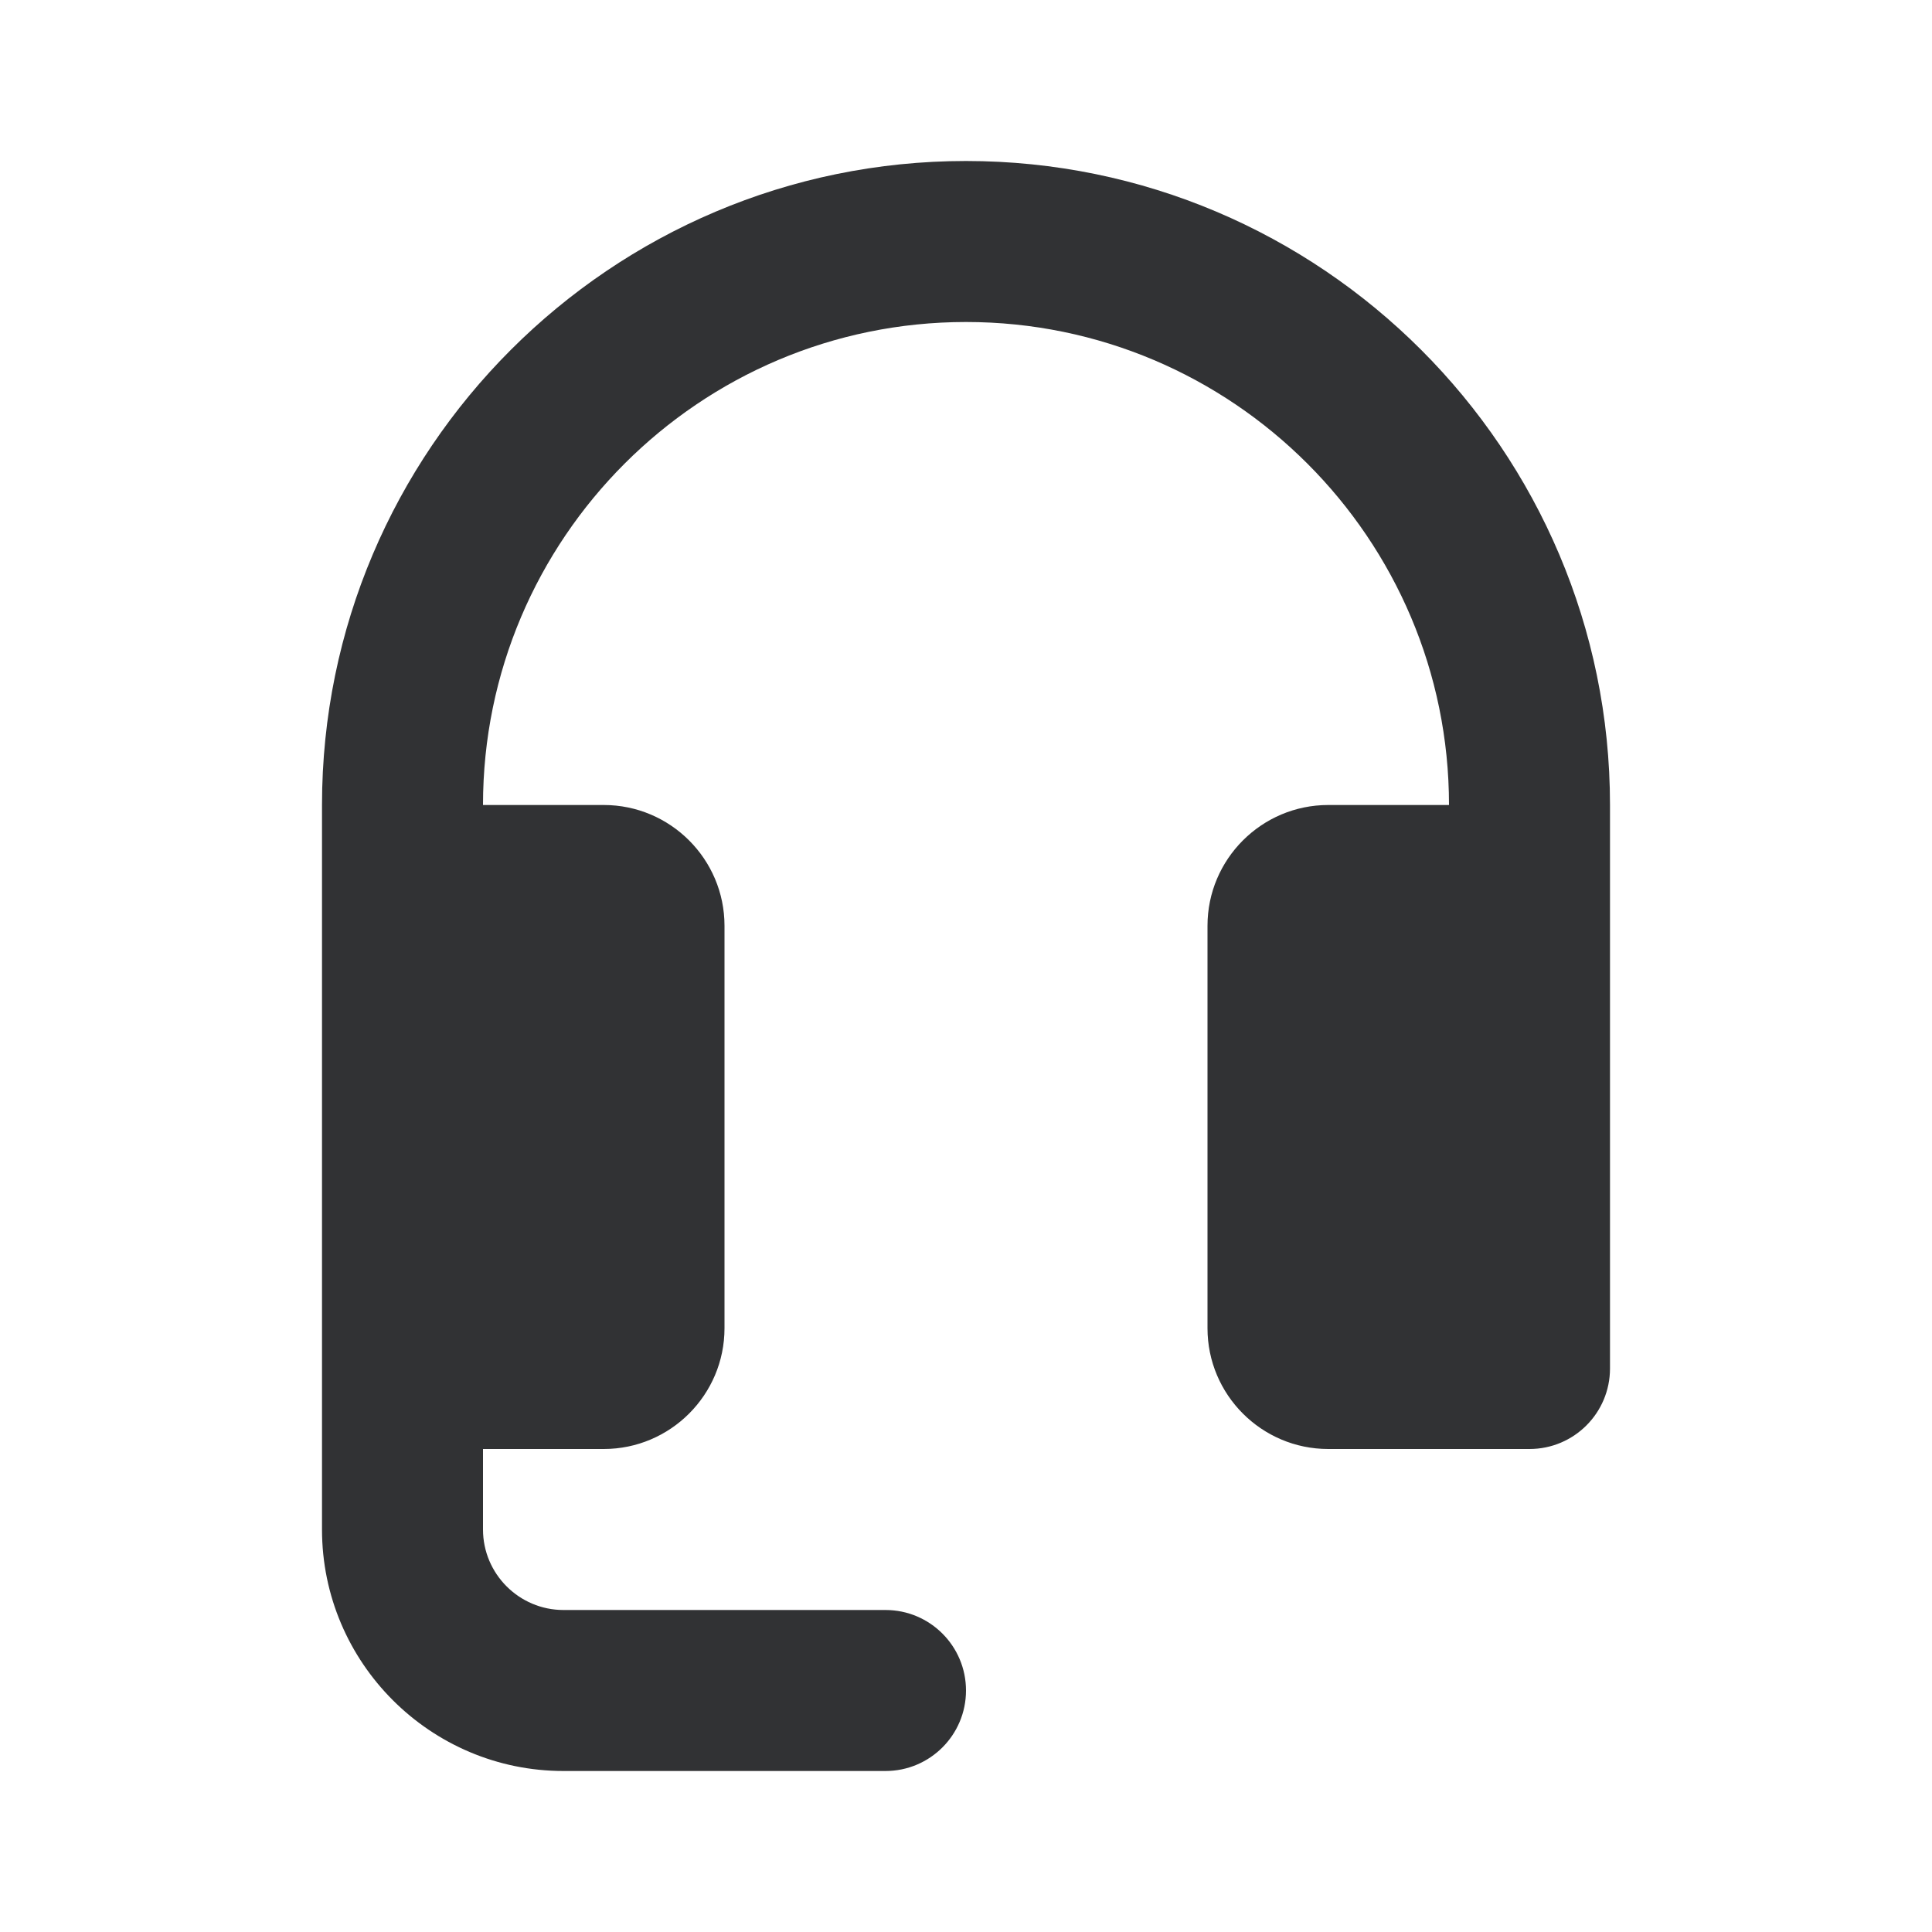
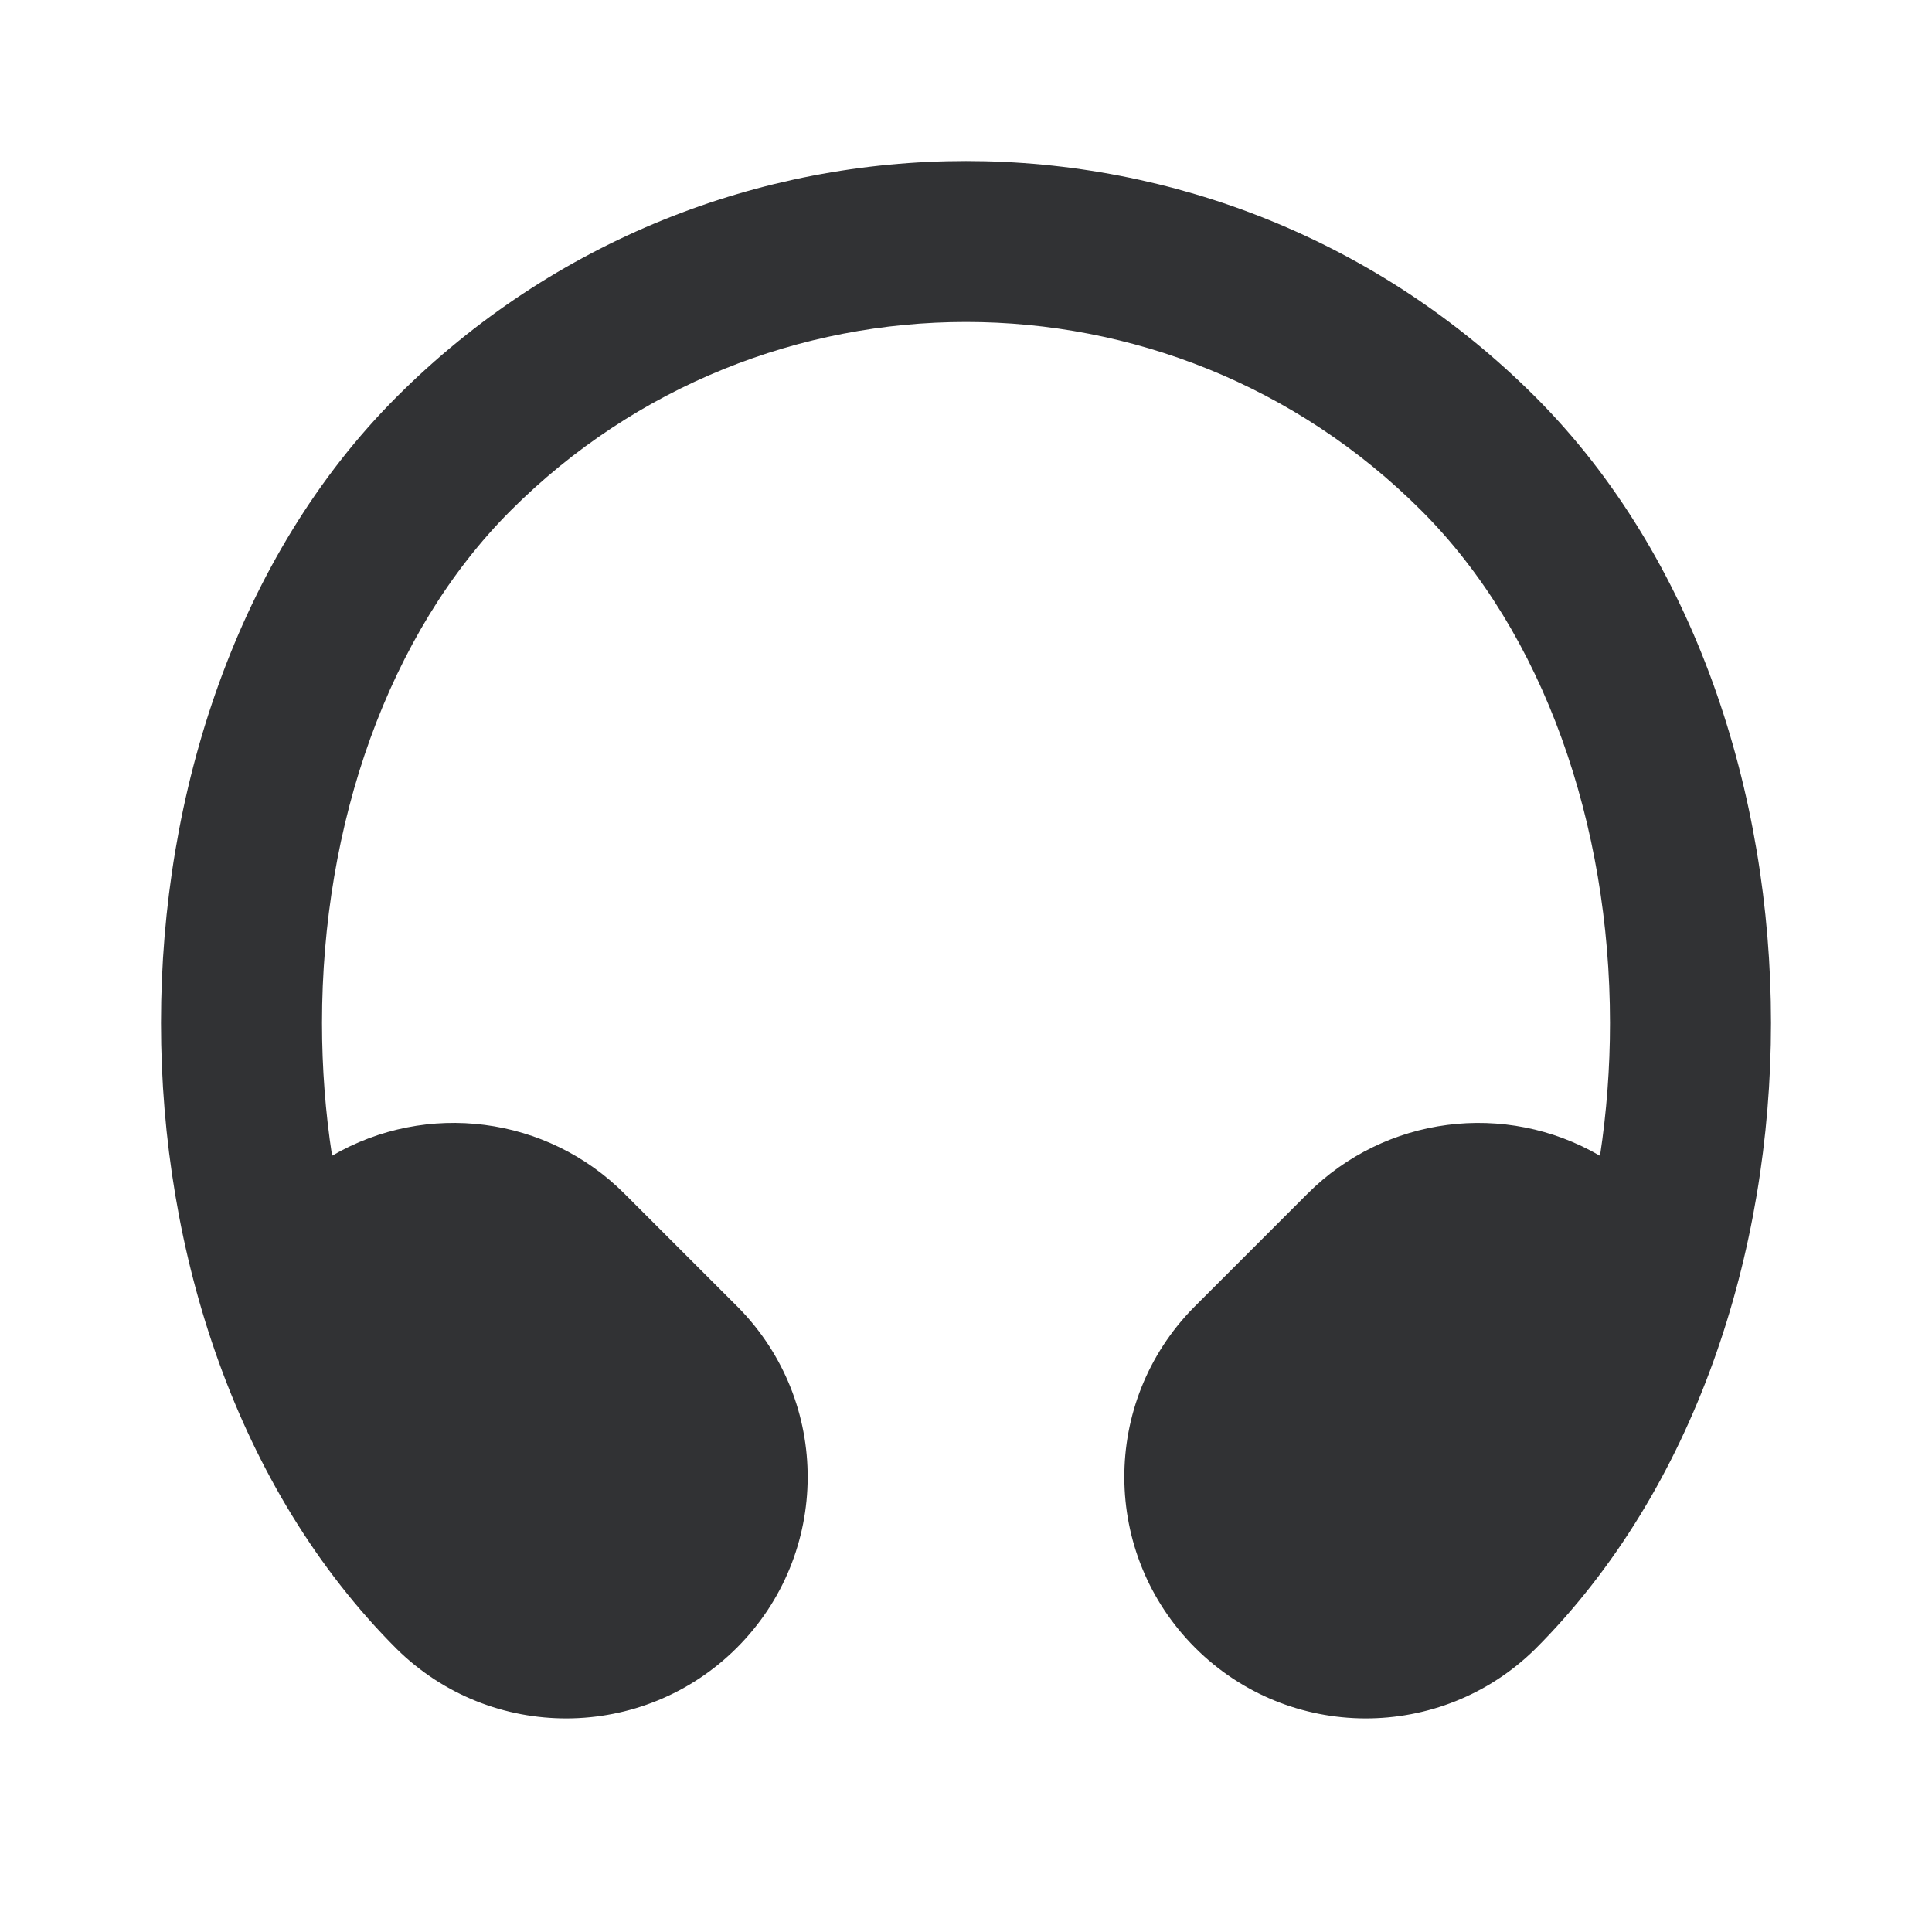
<svg xmlns="http://www.w3.org/2000/svg" width="24" height="24" fill="none" viewBox="0 0 24 24">
-   <path fill="#313234" fill-rule="evenodd" d="M12 2c4.411 0 8 3.589 8 8v7a1 1 0 0 1-1 1h-2.5c-.827 0-1.5-.673-1.5-1.5v-5c0-.827.673-1.5 1.5-1.5H18c0-3.309-2.691-6-6-6s-6 2.691-6 6h1.5c.827 0 1.5.673 1.5 1.5v5c0 .827-.673 1.5-1.5 1.5H6v1c0 .551.449 1 1 1h4a1 1 0 1 1 0 2H7c-1.654 0-3-1.346-3-3v-9c0-4.411 3.589-8 8-8" clip-rule="evenodd" />
+   <path fill="#313234" d="M17.657 6.343a8 8 0 0 0-11.314 0C4.818 7.87 4 10.246 4 12.707c0 .557.042 1.11.125 1.65a3 3 0 0 1 3.632.471l1.415 1.415a3 3 0 0 1-4.243 4.242C2.939 18.496 2 15.56 2 12.707s.94-5.789 2.929-7.778c3.905-3.905 10.237-3.905 14.142 0C21.061 6.919 22 9.855 22 12.707s-.94 5.79-2.929 7.778a3 3 0 0 1-4.243-4.242l1.415-1.415a3 3 0 0 1 3.633-.47c.082-.54.124-1.094.124-1.65 0-2.463-.818-4.84-2.343-6.365" />
</svg>
